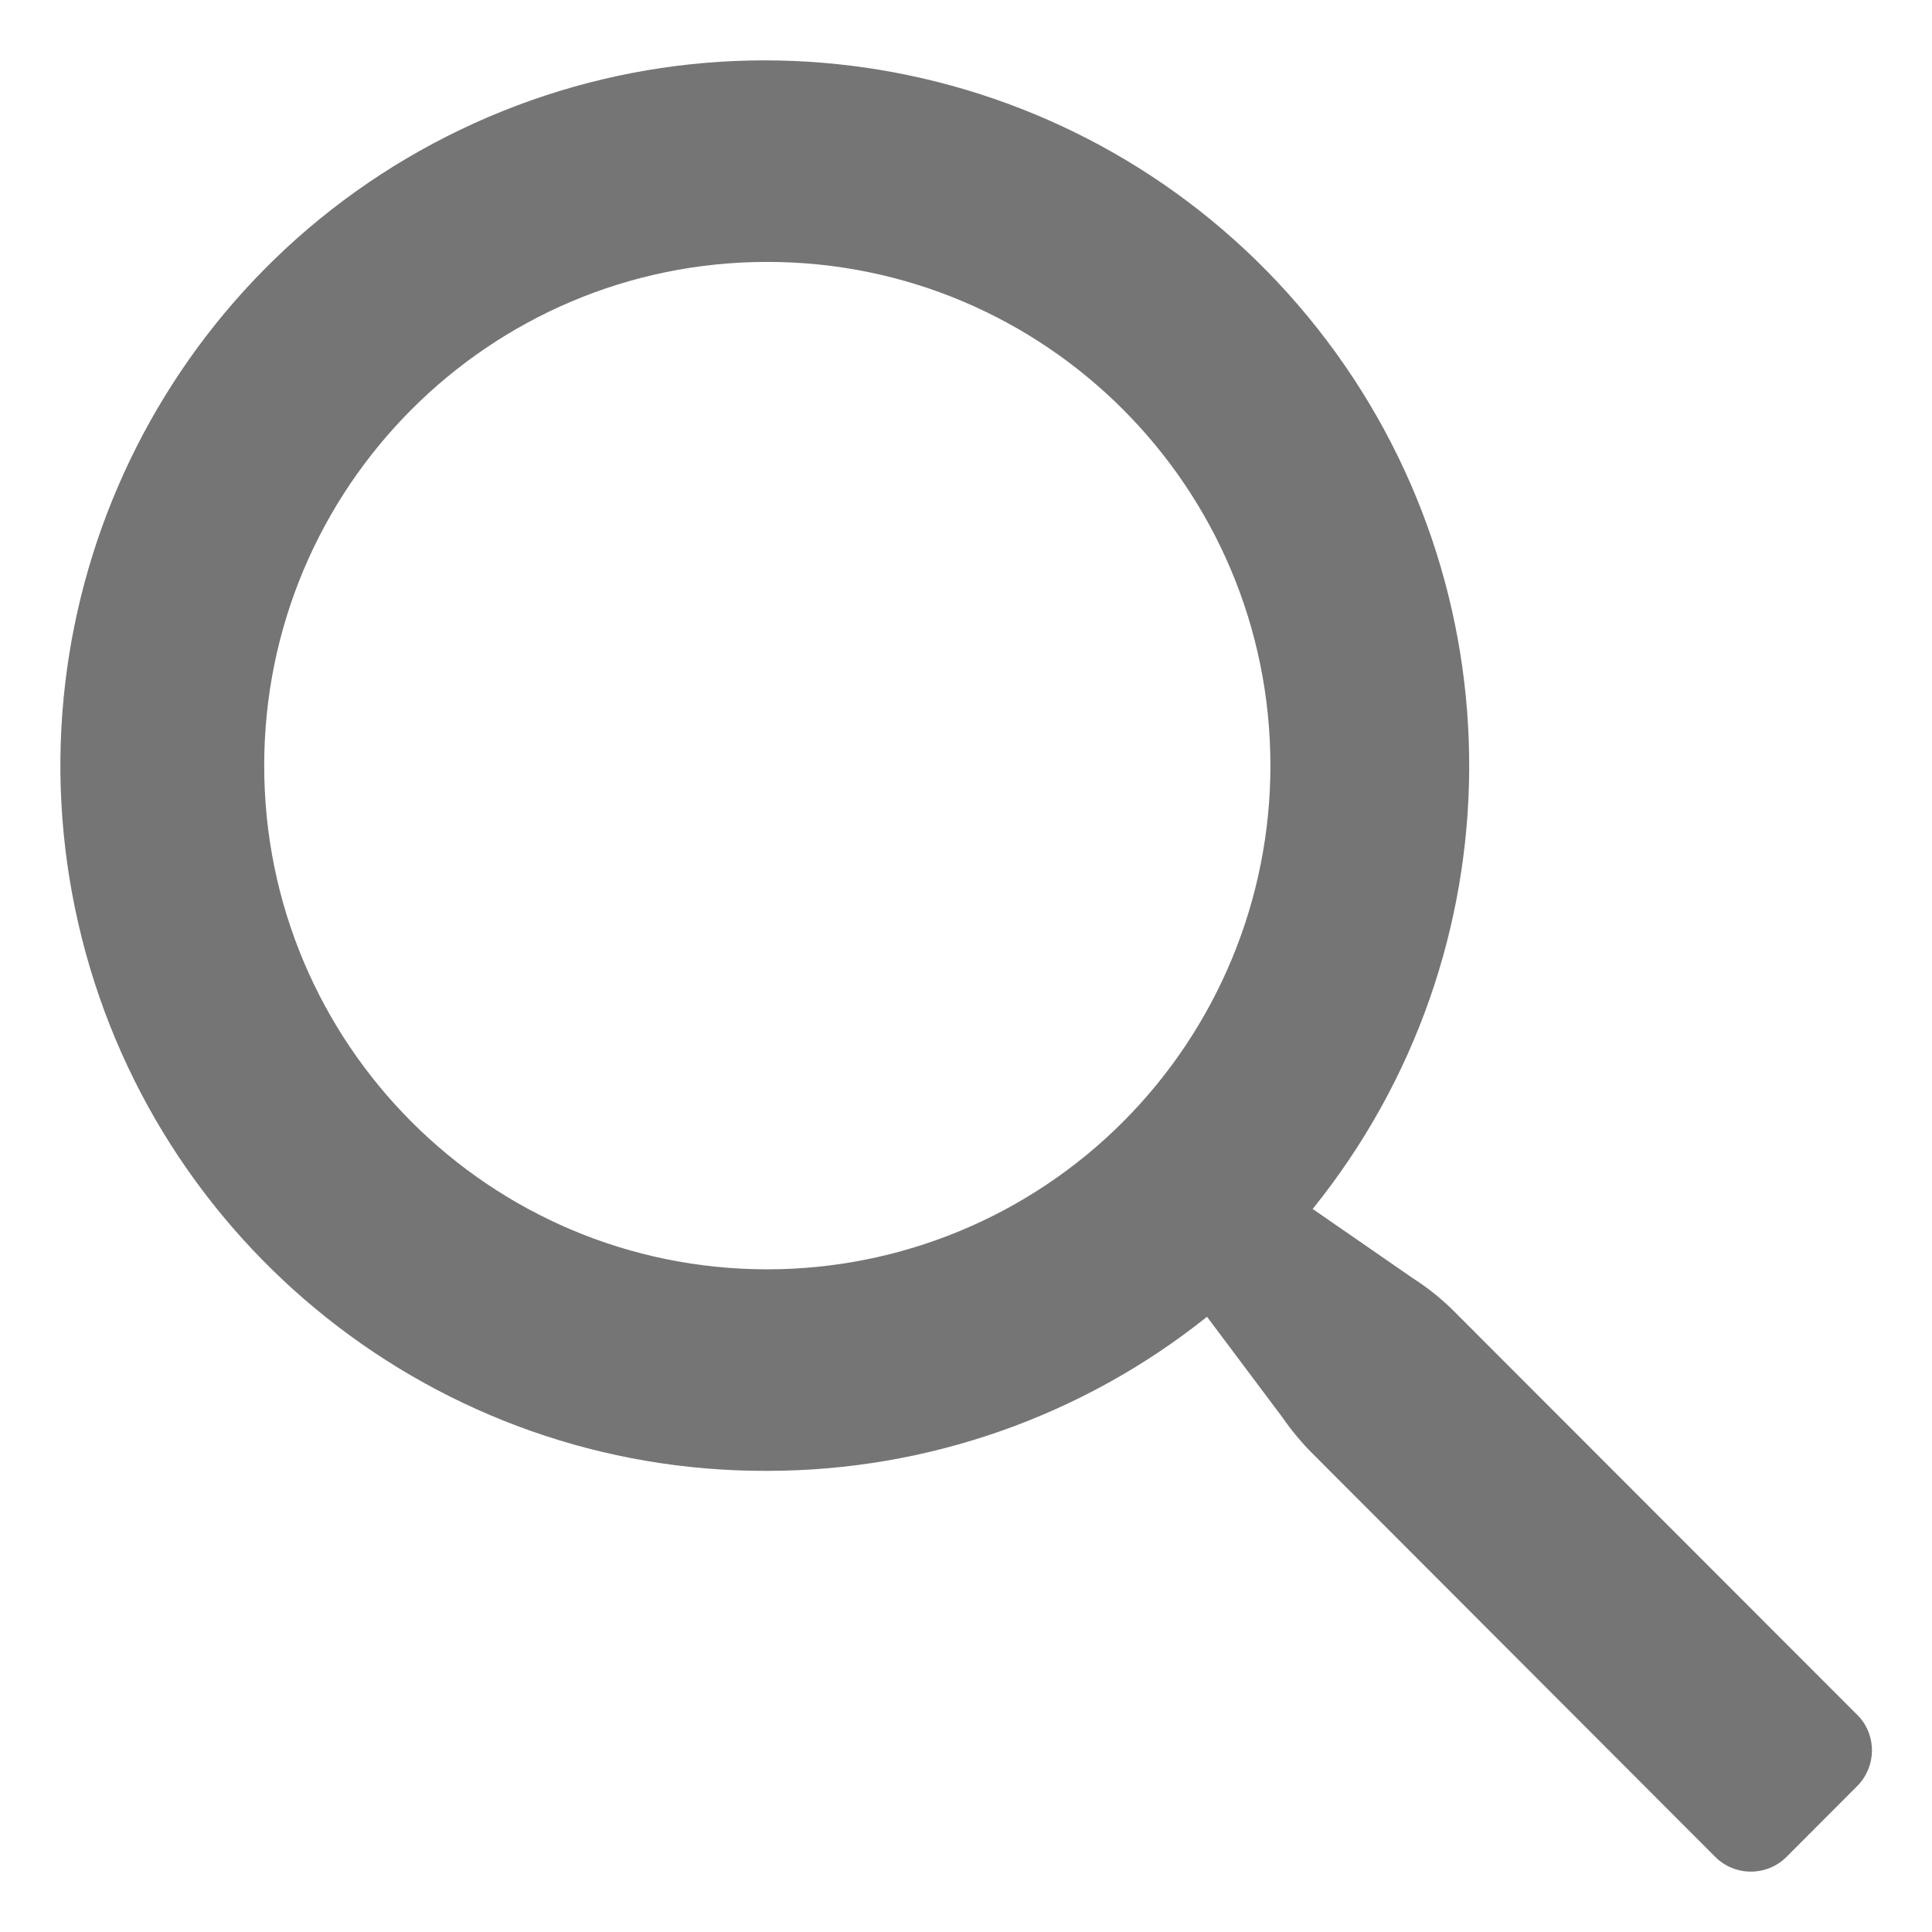
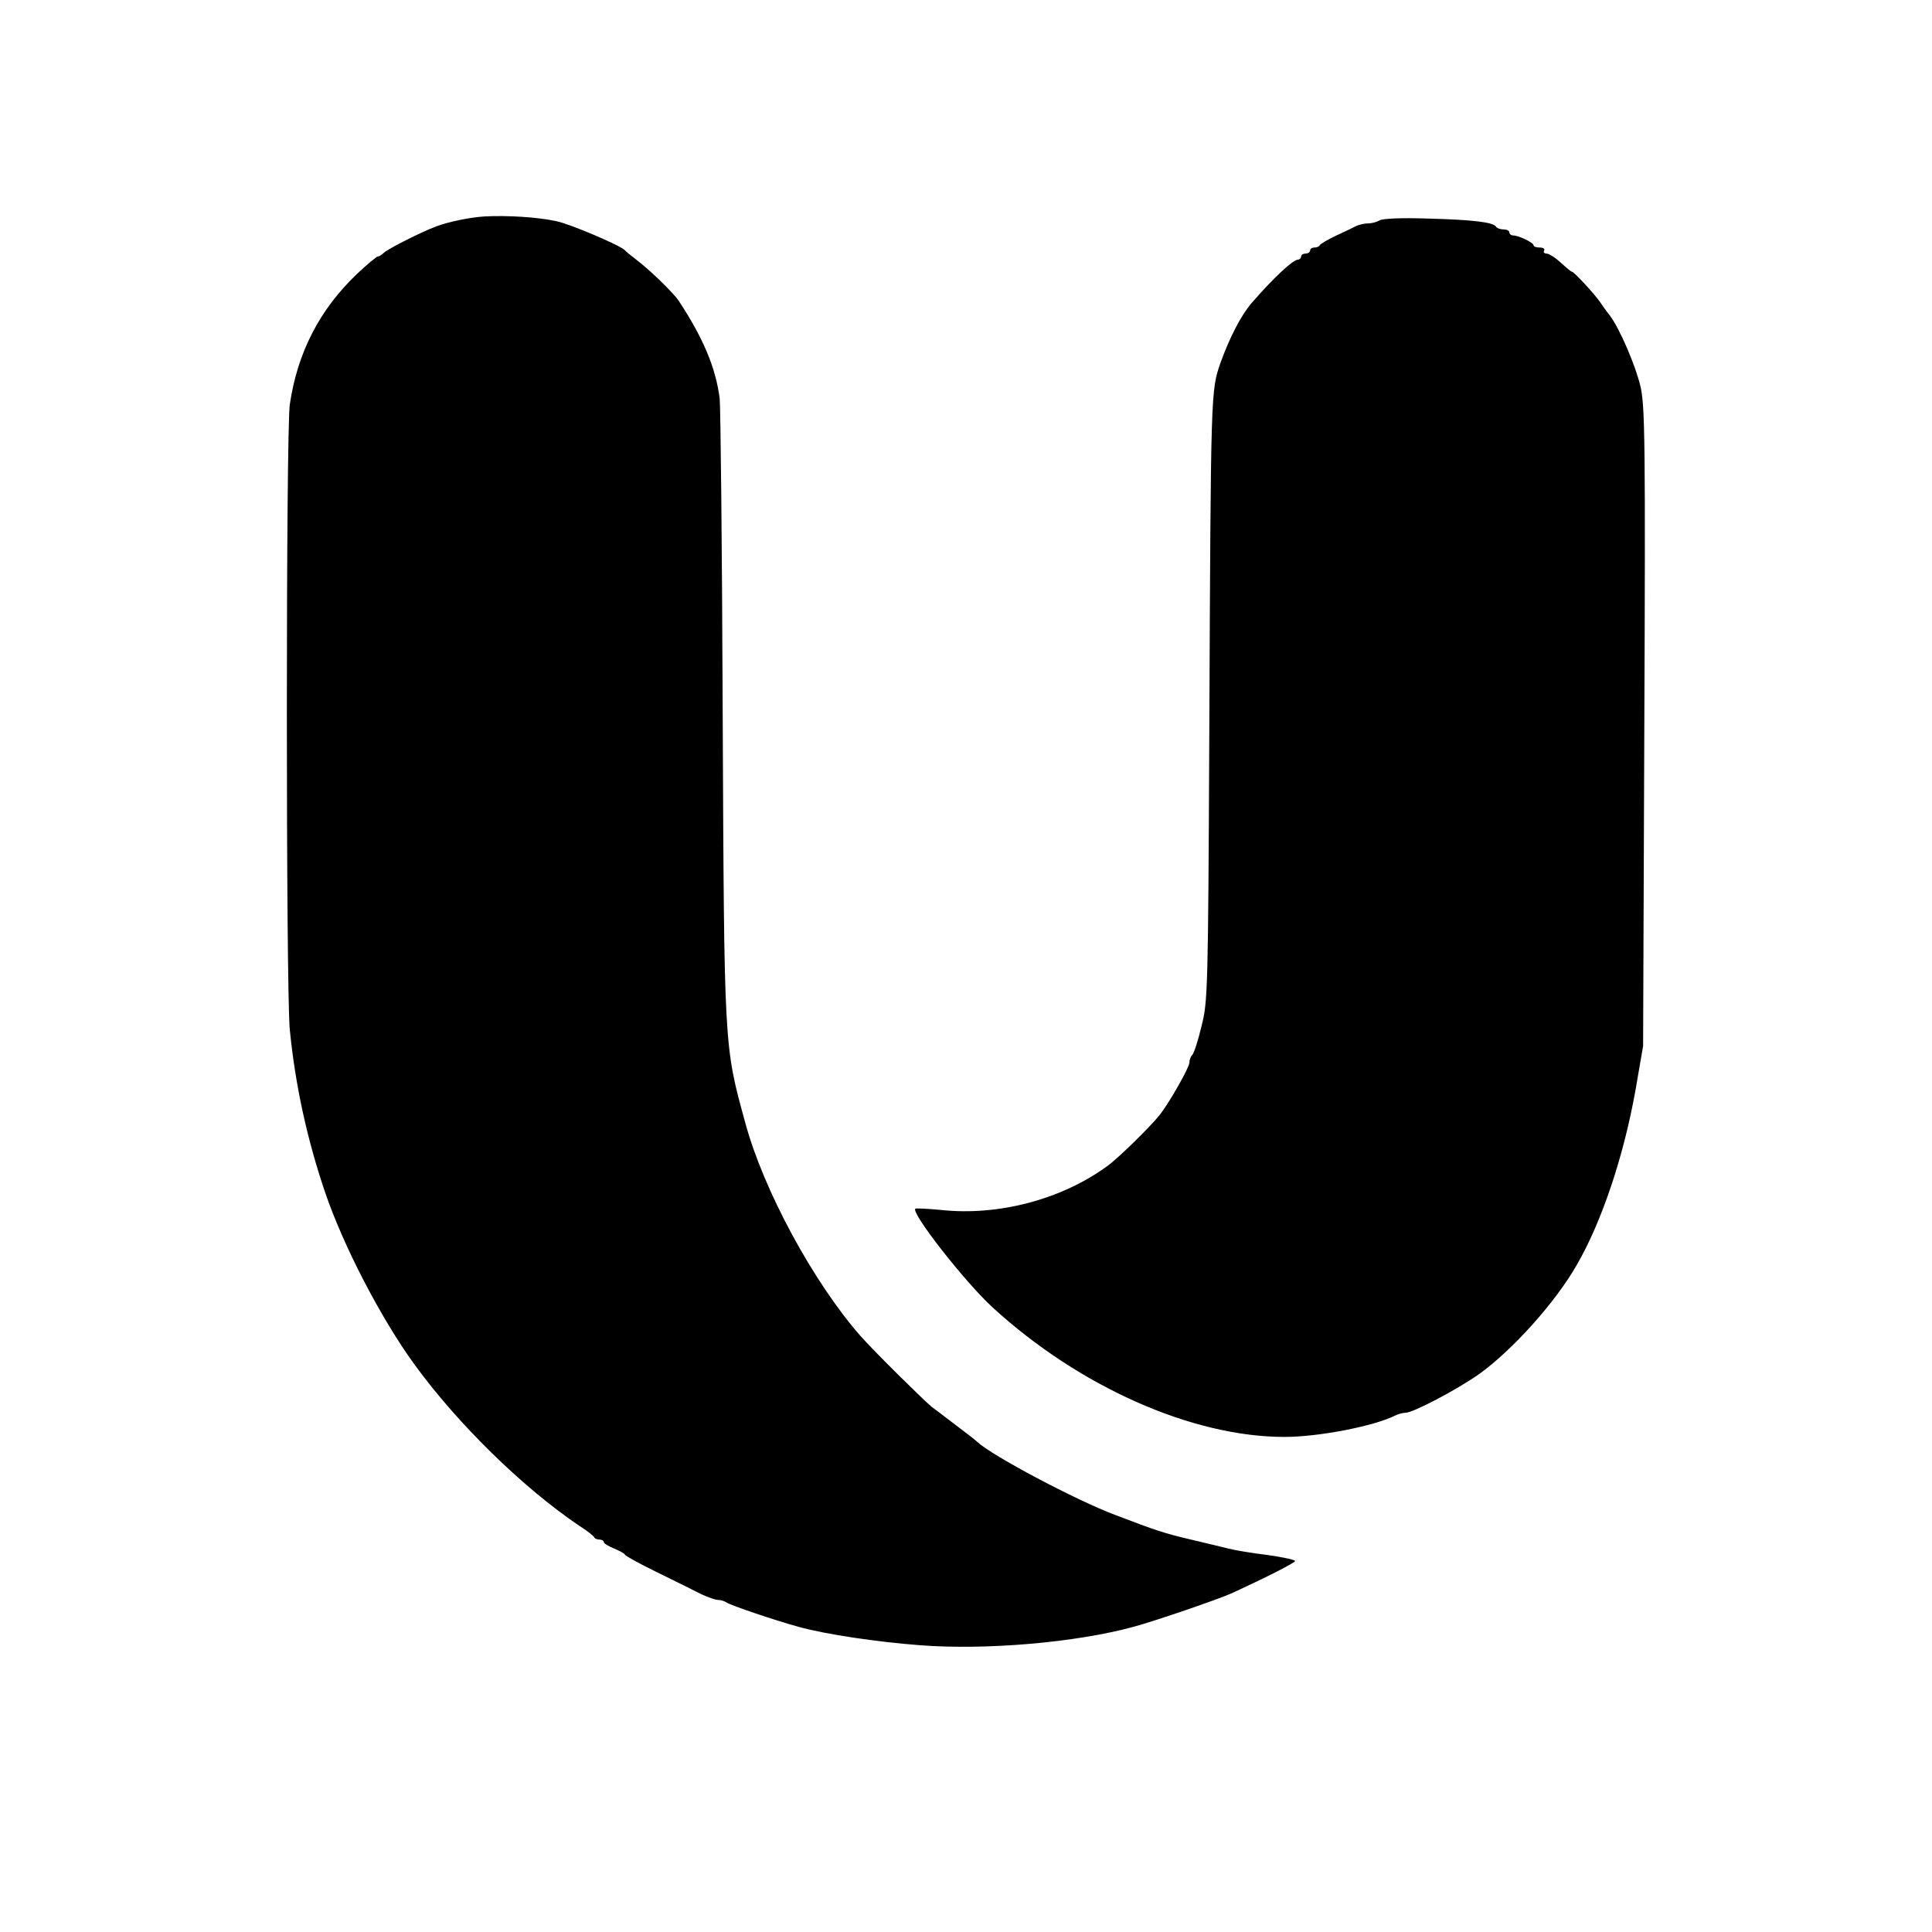
- <svg xmlns="http://www.w3.org/2000/svg" width="16" height="16" viewBox="0 0 16 16" fill="none">
-   <path fill-rule="evenodd" clip-rule="evenodd" d="M12.062 10.88L15.396 14.217C15.545 14.382 15.537 14.636 15.379 14.793L14.796 15.377C14.718 15.456 14.611 15.5 14.5 15.5C14.389 15.5 14.282 15.456 14.204 15.377L10.871 12.039C10.779 11.947 10.695 11.846 10.621 11.739L9.996 10.905C8.962 11.731 7.678 12.181 6.354 12.181C3.627 12.191 1.258 10.307 0.648 7.646C0.039 4.985 1.352 2.256 3.811 1.075C6.27 -0.106 9.217 0.576 10.909 2.718C12.601 4.859 12.585 7.888 10.871 10.012L11.704 10.588C11.834 10.671 11.954 10.769 12.062 10.88ZM2.188 6.341C2.188 8.645 4.053 10.512 6.354 10.512C7.459 10.512 8.519 10.073 9.3 9.291C10.082 8.508 10.521 7.447 10.521 6.341C10.521 4.037 8.655 2.169 6.354 2.169C4.053 2.169 2.188 4.037 2.188 6.341Z" fill="#757575" />
+ <svg xmlns="http://www.w3.org/2000/svg" version="1.0" width="640pt" height="640pt" viewBox="0 0 640 640" preserveAspectRatio="xMidYMid meet">
+   <g transform="translate(0,640) scale(0.1,-0.1)" fill="#000000" stroke="none">
+     <path d="M1605 5683 c-49 -3 -121 -18 -160 -33 -49 -18 -161 -75 -173 -87 -7 -7 -17 -13 -21 -13 -4 0 -35 -26 -68 -57 -125 -119 -198 -262 -223 -433 -13 -91 -13 -1939 0 -2071 18 -183 57 -362 117 -539 60 -176 184 -416 296 -570 144 -198 361 -410 547 -535 25 -16 47 -33 48 -37 2 -5 10 -8 18 -8 8 0 14 -4 14 -8 0 -5 16 -14 35 -22 19 -8 35 -17 35 -20 0 -3 48 -30 108 -59 59 -29 124 -61 145 -72 22 -10 47 -19 56 -19 9 0 21 -4 27 -8 9 -8 159 -59 239 -81 90 -25 259 -50 402 -61 219 -17 518 9 708 61 77 21 280 91 325 111 115 53 210 101 210 107 0 4 -42 13 -92 20 -51 6 -109 16 -128 21 -19 5 -75 18 -125 30 -86 20 -119 31 -252 82 -130 49 -407 196 -455 241 -7 7 -40 32 -73 57 -33 25 -68 52 -79 60 -27 22 -195 188 -236 235 -156 178 -321 483 -381 705 -71 258 -70 244 -75 1360 -2 547 -7 1015 -10 1040 -13 103 -56 203 -136 324 -18 27 -97 103 -138 134 -19 15 -37 29 -40 33 -15 16 -183 88 -230 97 -62 13 -161 19 -235 15z" />
+     <path d="M4570 5670 c-8 -5 -25 -10 -38 -10 -12 0 -30 -4 -40 -9 -9 -5 -39 -19 -67 -32 -27 -13 -51 -27 -53 -31 -2 -5 -10 -8 -18 -8 -8 0 -14 -4 -14 -10 0 -5 -7 -10 -15 -10 -8 0 -15 -4 -15 -10 0 -5 -5 -10 -10 -10 -17 0 -83 -62 -154 -144 -36 -42 -73 -115 -103 -198 -32 -93 -32 -85 -37 -1218 -4 -871 -5 -897 -26 -980 -11 -47 -25 -89 -30 -94 -6 -6 -10 -17 -10 -26 0 -16 -66 -132 -98 -173 -32 -40 -137 -143 -173 -169 -151 -111 -362 -167 -553 -146 -44 4 -81 6 -84 4 -14 -15 164 -242 255 -326 288 -264 662 -430 968 -430 114 0 298 36 367 71 10 5 25 9 34 9 25 0 171 77 242 127 111 79 255 239 326 364 83 144 155 360 194 579 l25 145 4 1055 c4 942 2 1062 -12 1127 -16 70 -69 194 -103 239 -10 12 -24 32 -32 44 -18 26 -86 100 -93 100 -3 0 -19 14 -37 30 -18 17 -39 30 -47 30 -8 0 -11 5 -8 10 3 6 -3 10 -14 10 -12 0 -21 3 -21 8 0 8 -49 32 -67 32 -7 0 -13 5 -13 10 0 6 -9 10 -19 10 -11 0 -22 4 -25 9 -10 15 -76 23 -226 27 -87 3 -151 0 -160 -6z" />
+   </g>
</svg>
